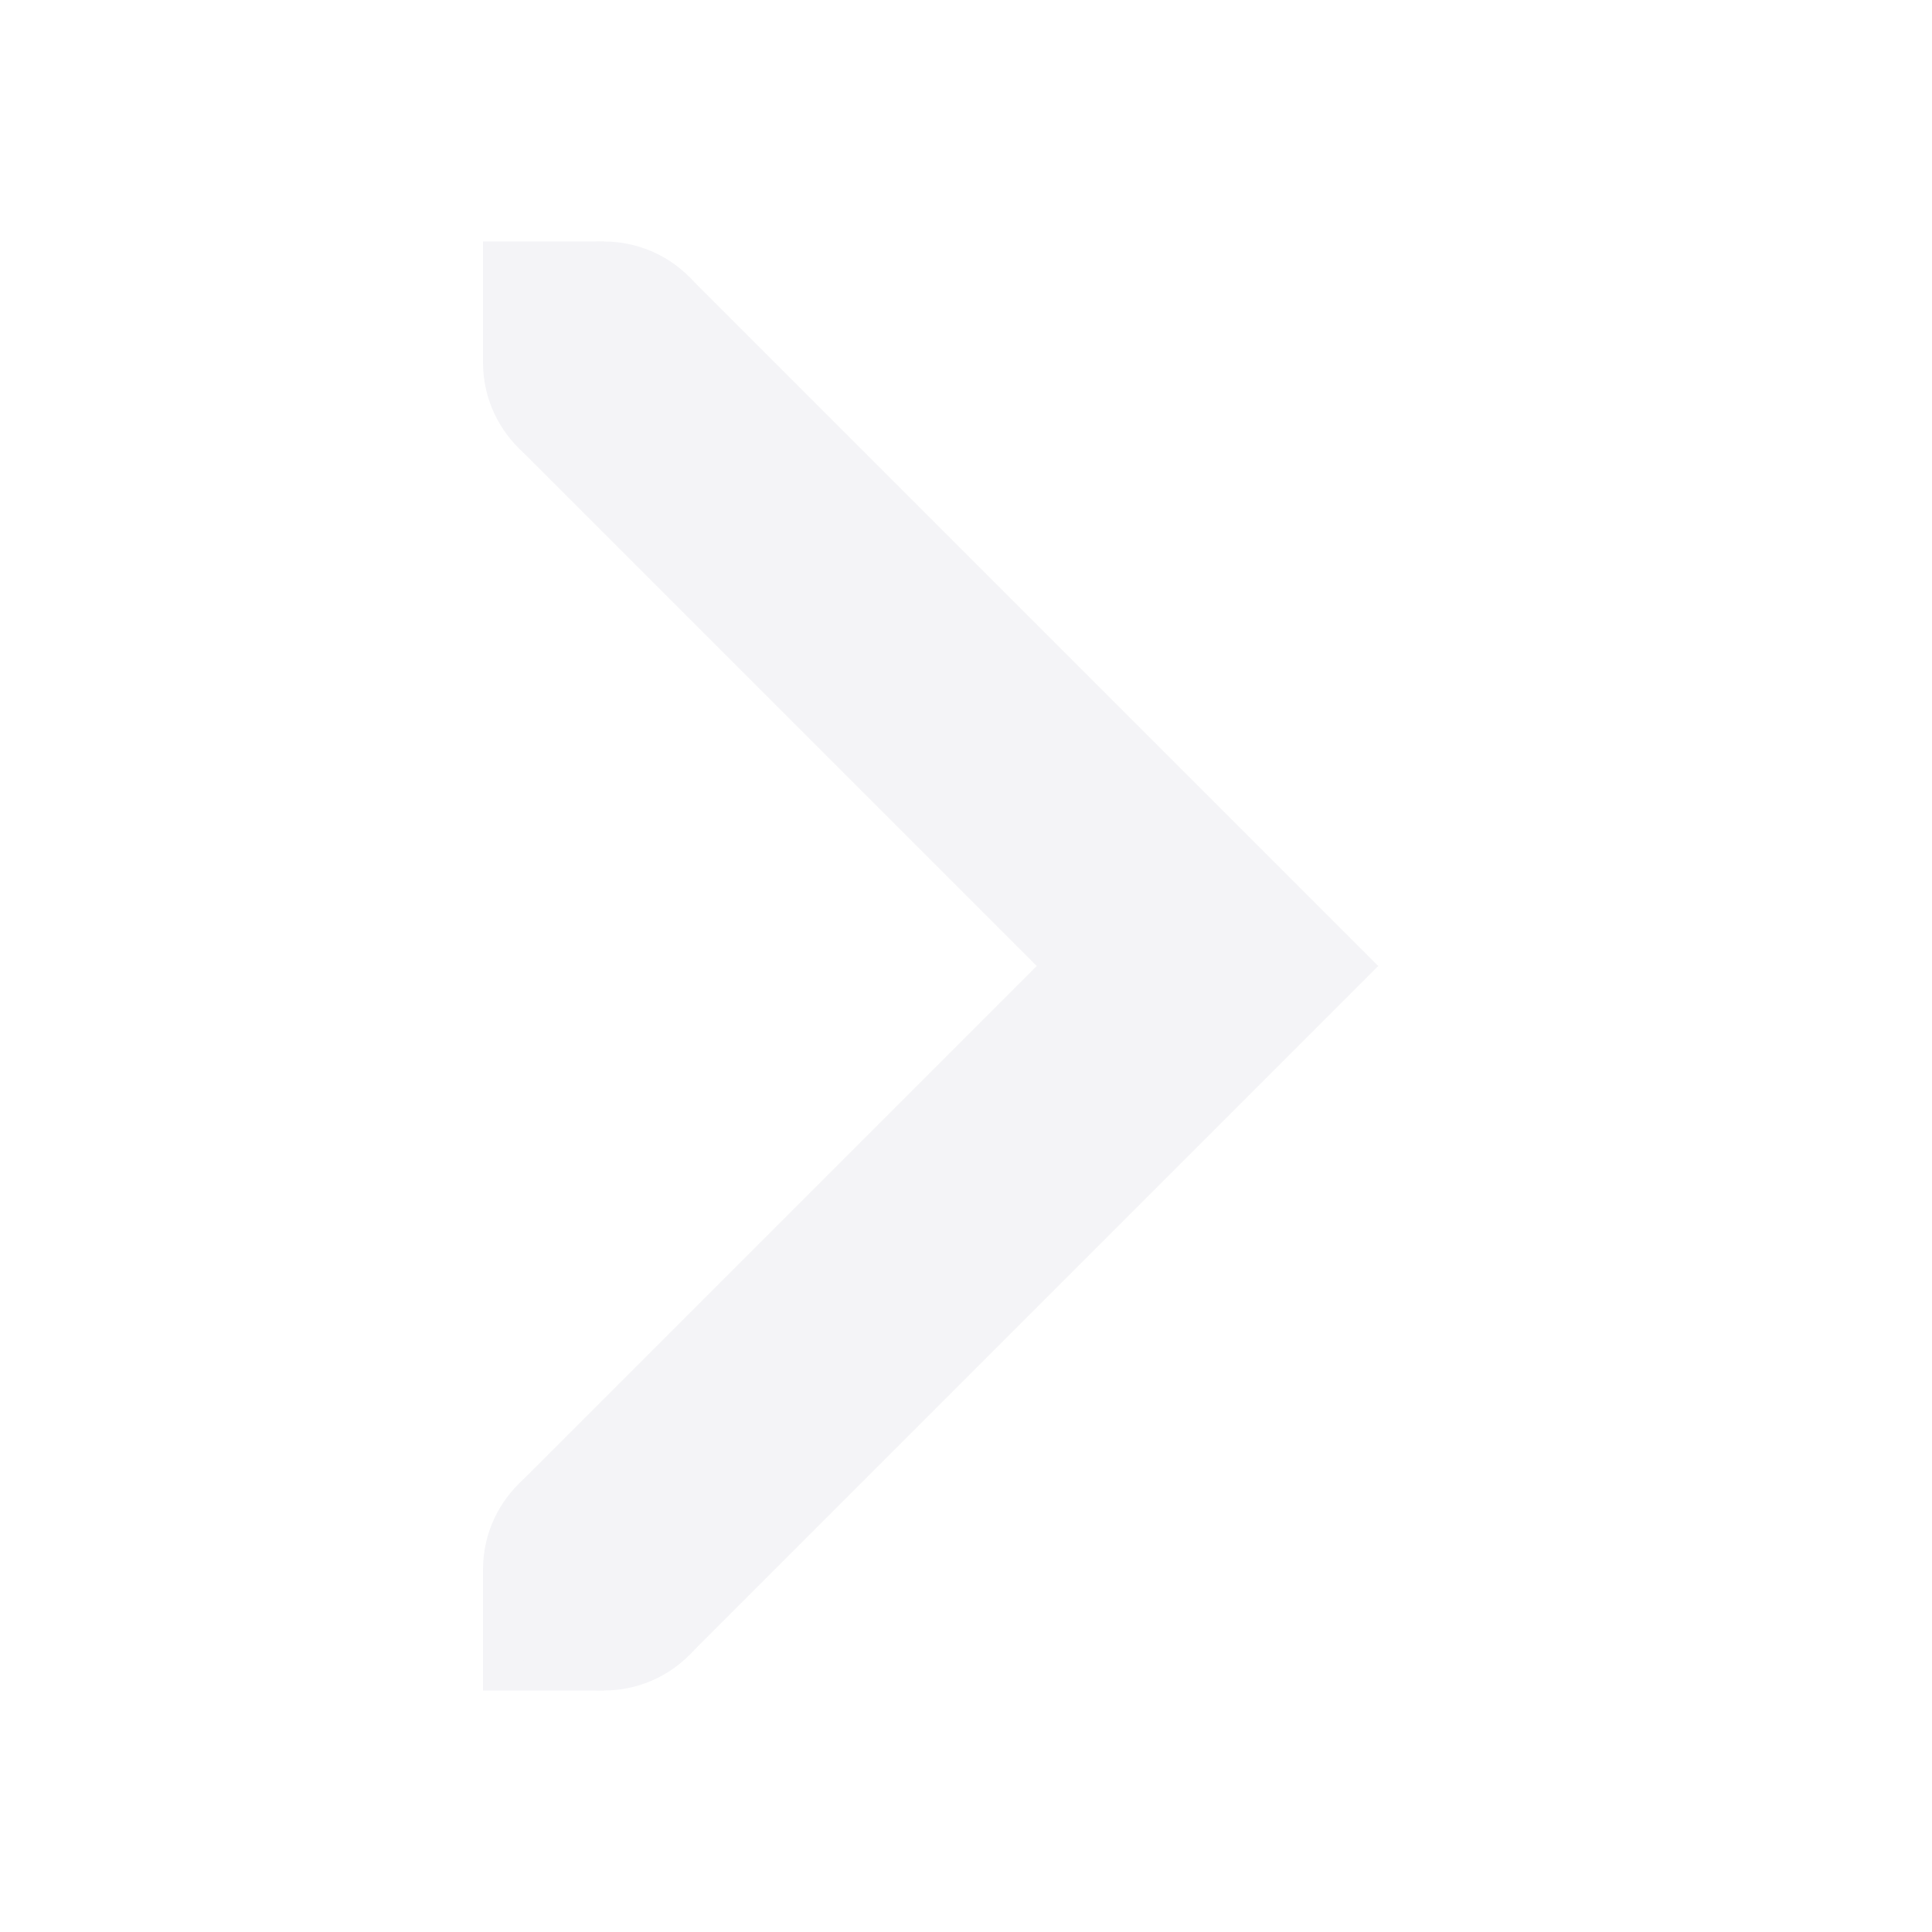
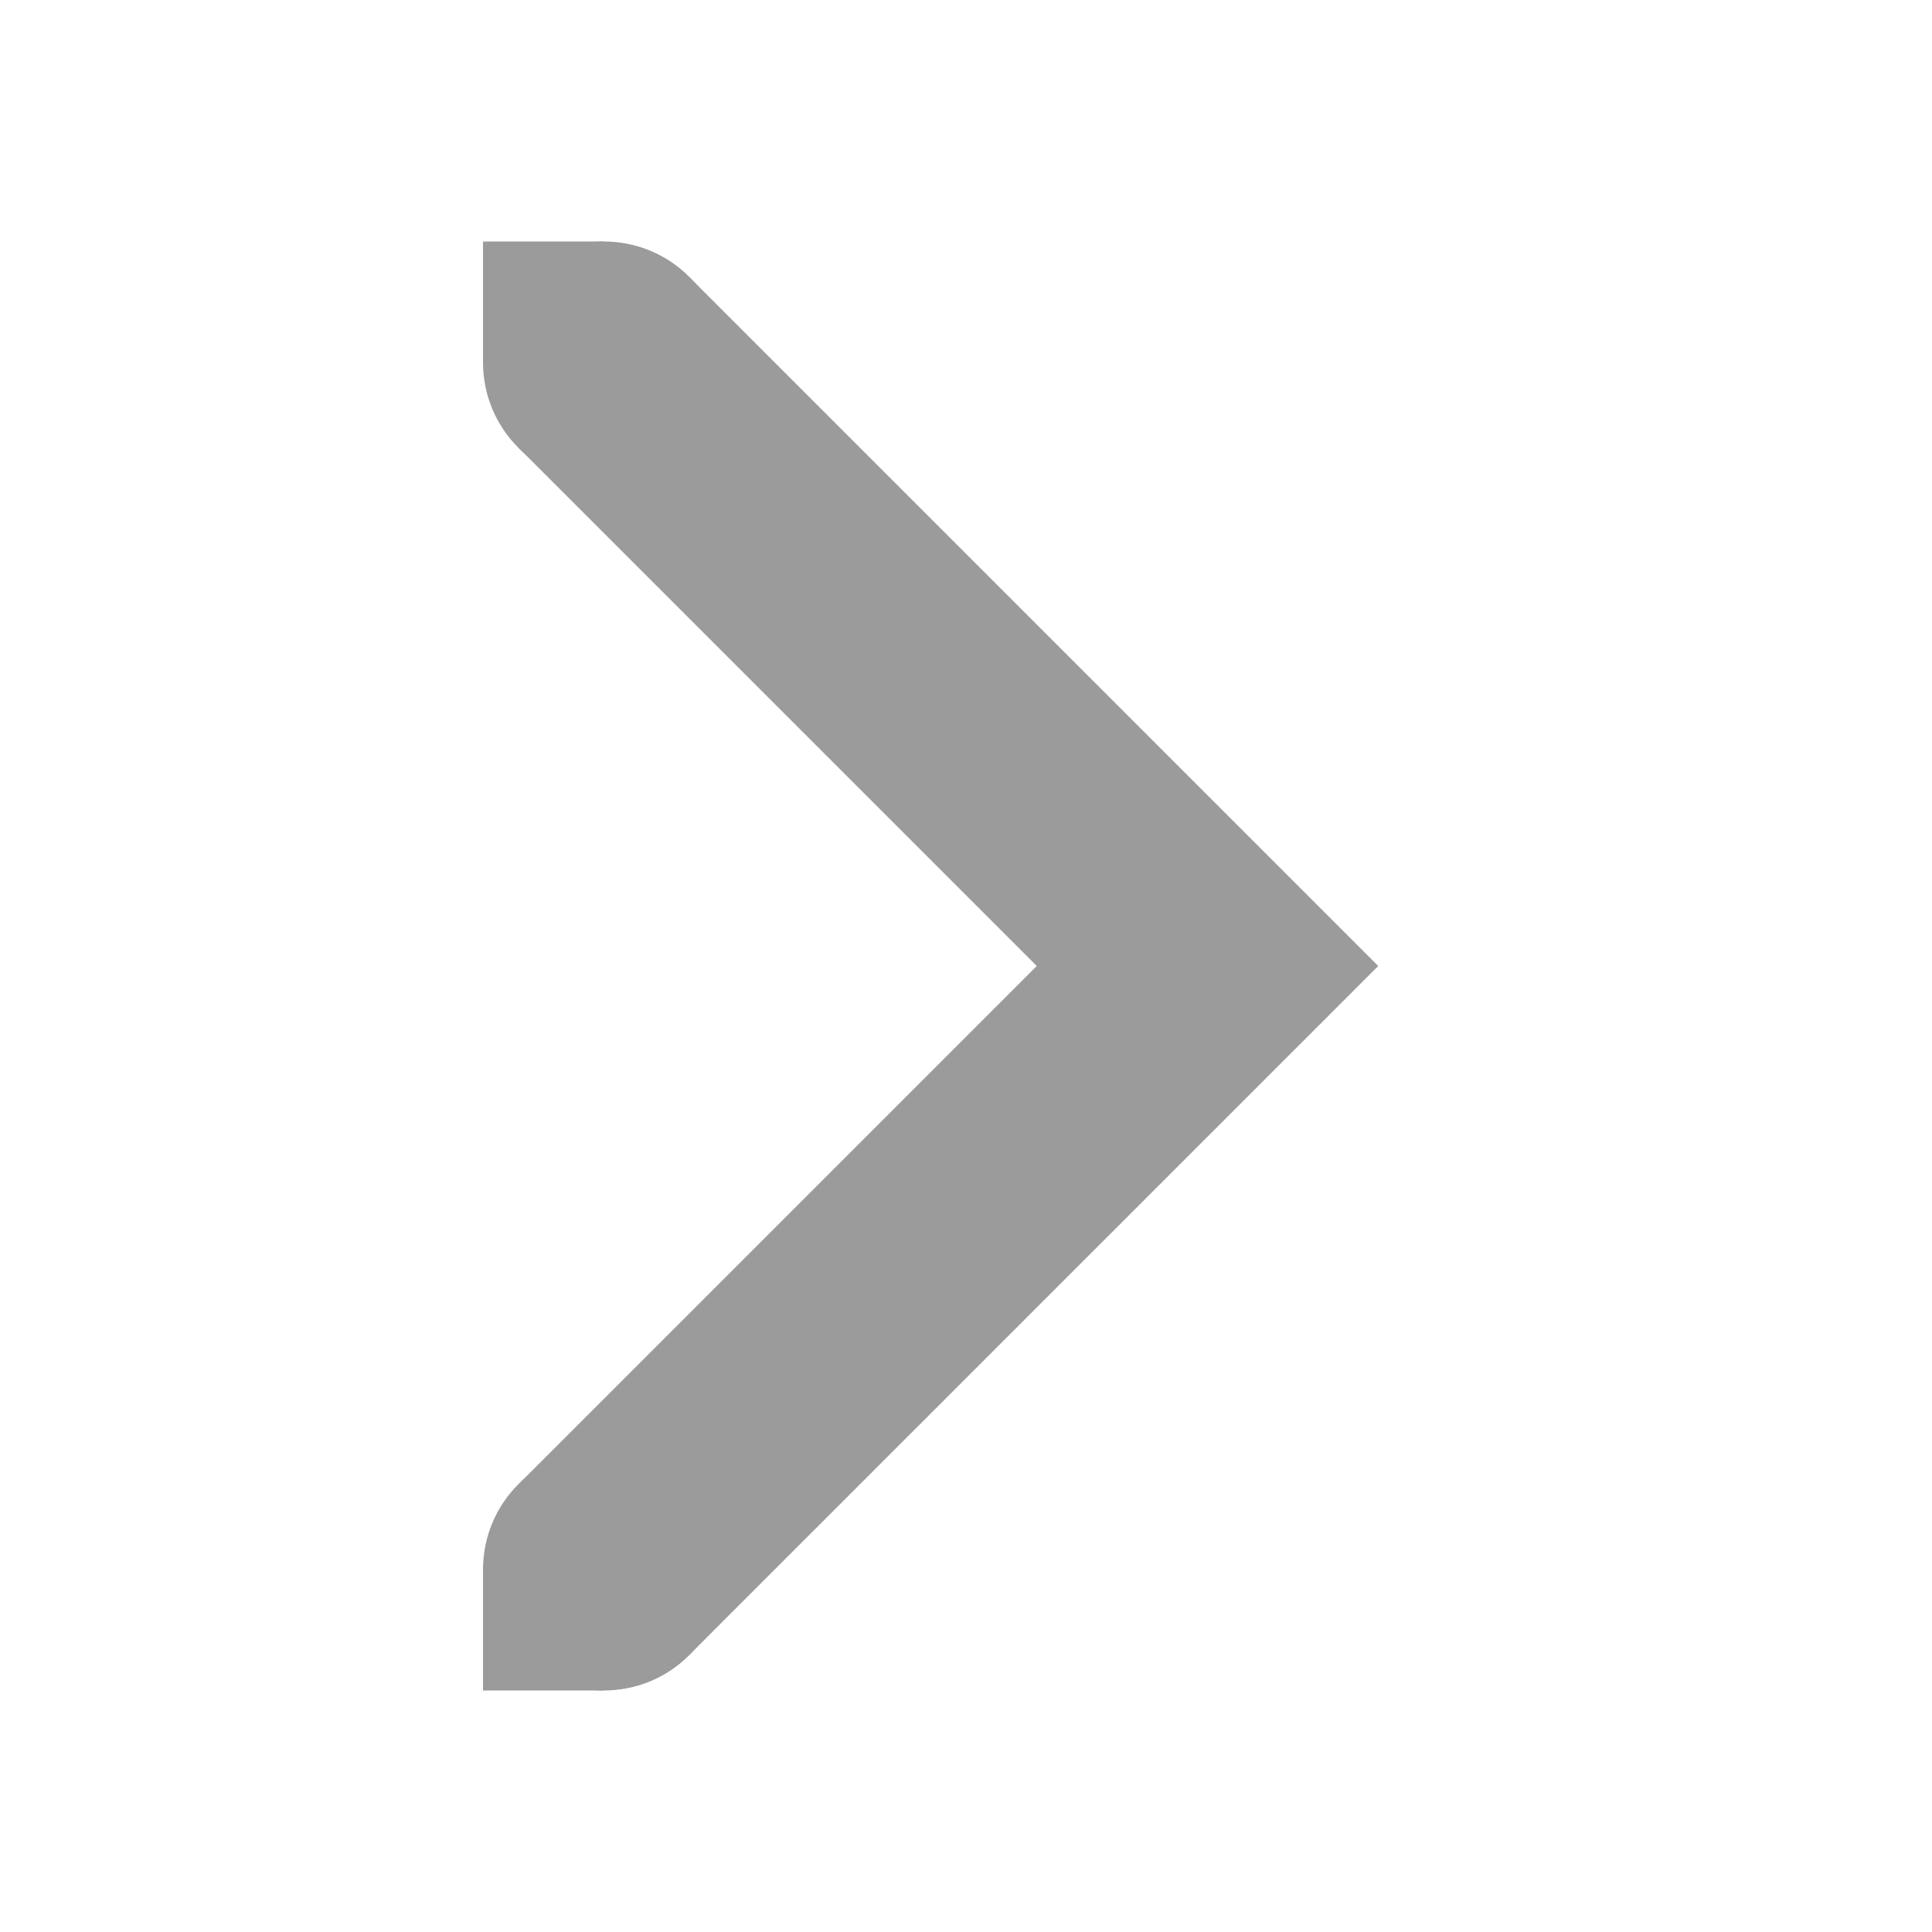
<svg xmlns="http://www.w3.org/2000/svg" width="16" height="16">
-   <g color="#17191e" fill="#f4f4f7">
-     <path d="M5.707 2.293L4.293 3.707 8.586 8l-4.293 4.293 1.414 1.414L11.414 8z" style="line-height:normal;font-variant-ligatures:normal;font-variant-position:normal;font-variant-caps:normal;font-variant-numeric:normal;font-variant-alternates:normal;font-feature-settings:normal;text-indent:0;text-align:start;text-decoration-line:none;text-decoration-style:solid;text-decoration-color:#17191e;text-transform:none;text-orientation:mixed;shape-padding:0;isolation:auto;mix-blend-mode:normal;marker:none" font-weight="400" font-family="sans-serif" white-space="normal" overflow="visible" />
+   <g color="#000" fill="#9b9b9b">
+     <path d="M5.707 2.293L4.293 3.707 8.586 8l-4.293 4.293 1.414 1.414L11.414 8z" style="line-height:normal;font-variant-ligatures:normal;font-variant-position:normal;font-variant-caps:normal;font-variant-numeric:normal;font-variant-alternates:normal;font-feature-settings:normal;text-indent:0;text-align:start;text-decoration-line:none;text-decoration-style:solid;text-decoration-color:#000;text-transform:none;text-orientation:mixed;shape-padding:0;isolation:auto;mix-blend-mode:normal;marker:none" font-weight="400" font-family="sans-serif" white-space="normal" overflow="visible" />
    <path d="M5 13H4v1h1zM5 2H4v1h1z" style="marker:none" overflow="visible" />
    <path d="M5 2c-.554 0-1 .446-1 1s.446 1 1 1 1-.446 1-1-.446-1-1-1zM5 12c-.554 0-1 .446-1 1s.446 1 1 1 1-.446 1-1-.446-1-1-1z" style="marker:none" overflow="visible" />
  </g>
</svg>
